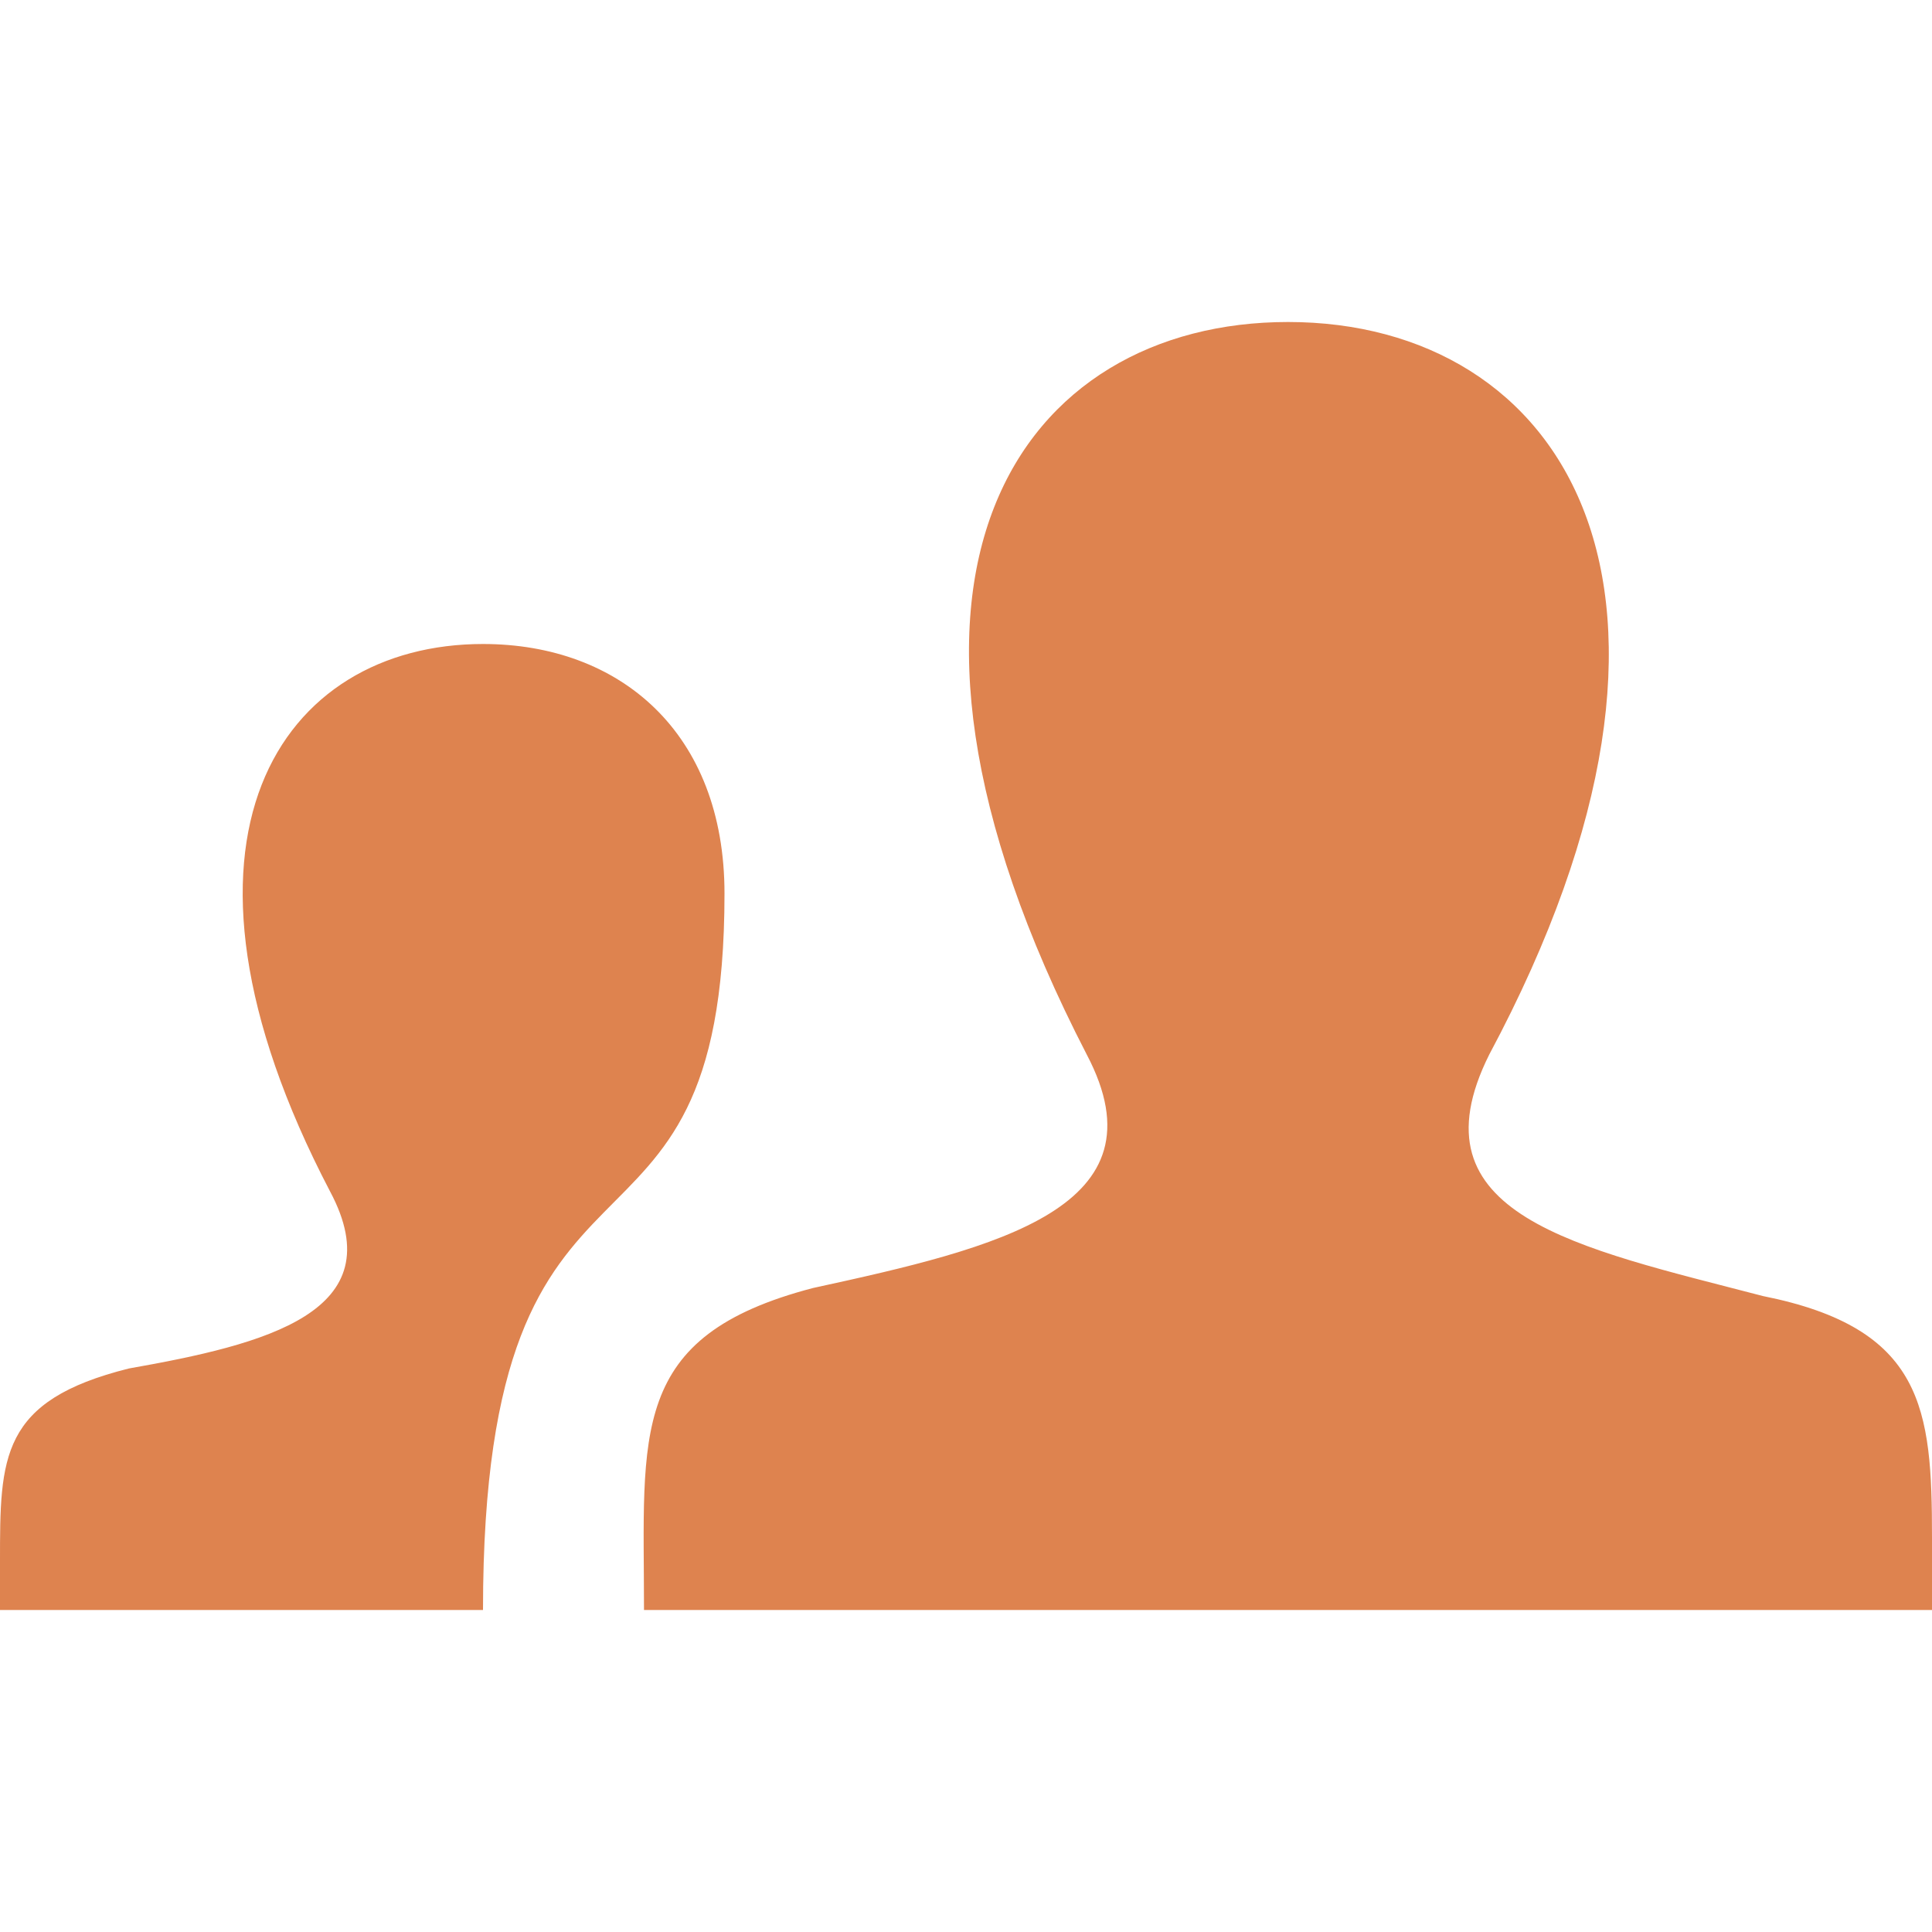
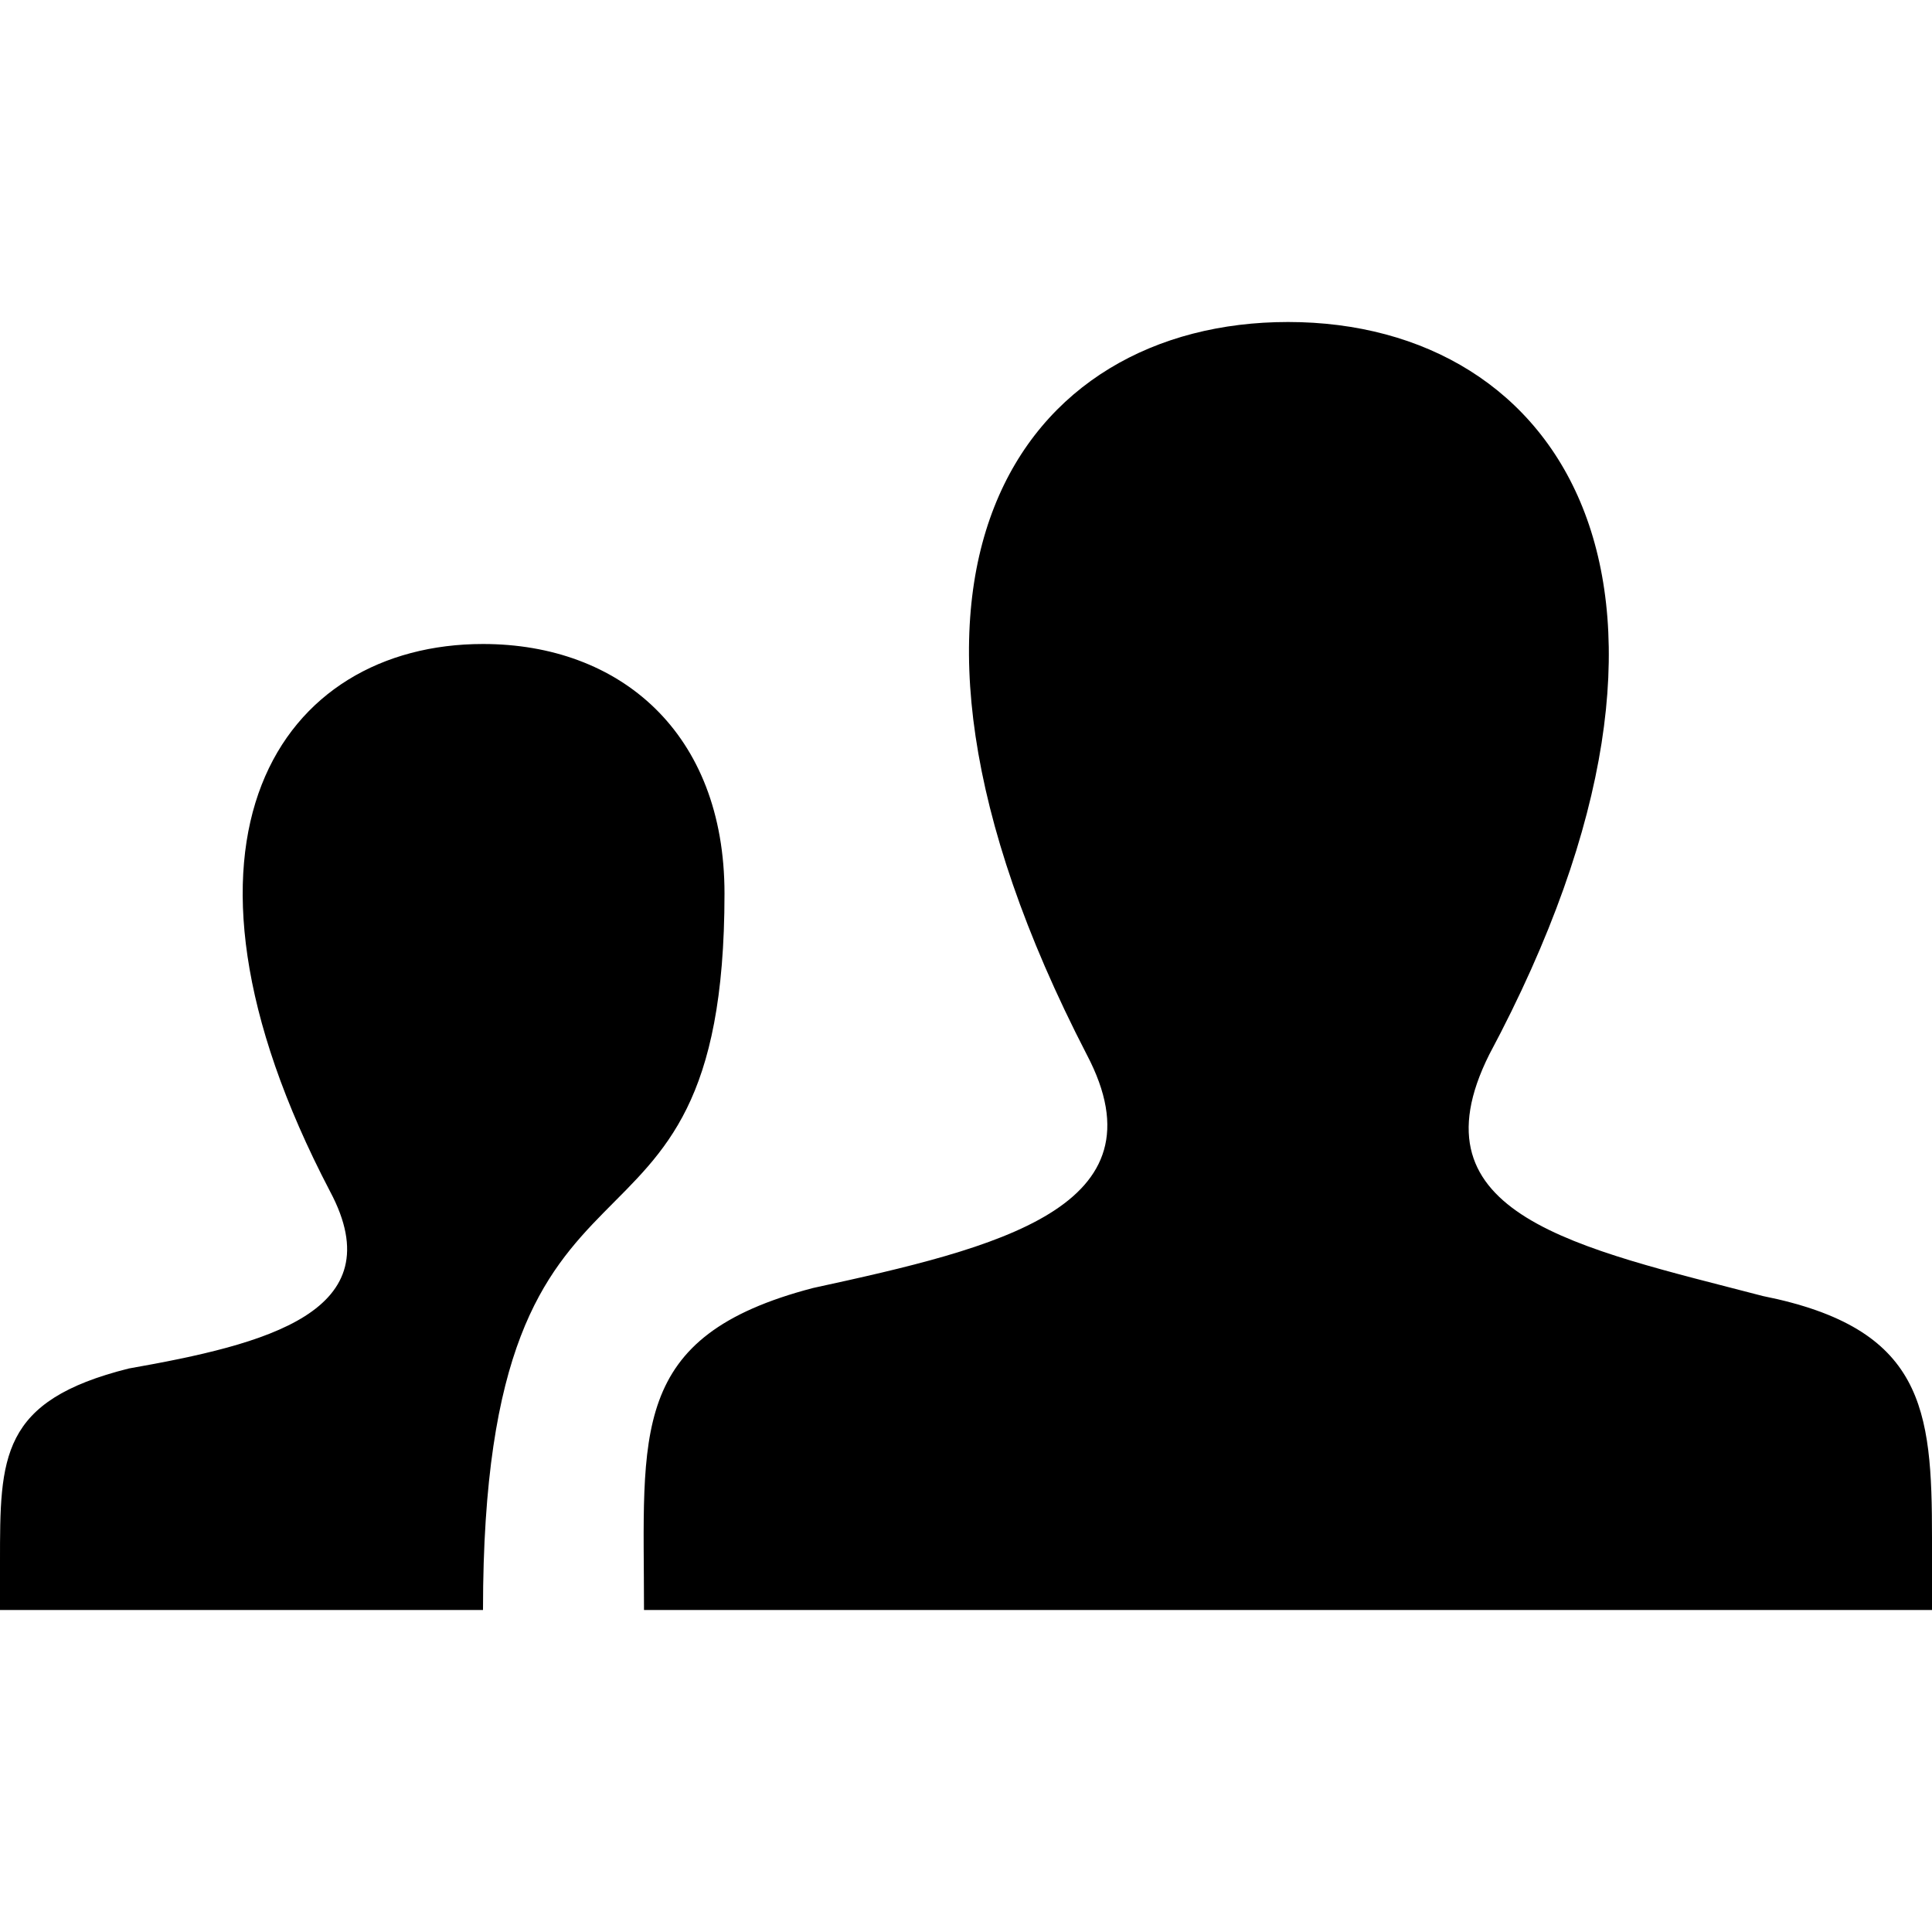
<svg xmlns="http://www.w3.org/2000/svg" viewBox="0 0 24 24">
-   <path fill="hsl(22deg 68% 59%)" d="M10.1 16c2.3-.5 4.4-1 3.4-2.9-3.1-6-.8-9.1 2.5-9.1 3.4 0 5.6 3.3 2.5 9.1-1 2 1.1 2.4 3.4 3 2 .4 2.1 1.4 2.1 3v.9H8c0-2.2-.2-3.4 2.1-4zM0 20h6c0-6.5 3-3.7 3-8.9C9 9.1 7.7 8 6 8c-2.5 0-4.2 2.4-1.9 6.8.8 1.5-.8 1.9-2.5 2.2C0 17.4 0 18.1 0 19.4v.6z" />
+   <path d="M10.1 16c2.3-.5 4.4-1 3.4-2.9-3.1-6-.8-9.1 2.5-9.1 3.4 0 5.6 3.3 2.5 9.1-1 2 1.1 2.4 3.4 3 2 .4 2.1 1.4 2.1 3v.9H8c0-2.2-.2-3.4 2.1-4zM0 20h6c0-6.5 3-3.7 3-8.9C9 9.1 7.7 8 6 8c-2.5 0-4.2 2.4-1.9 6.8.8 1.5-.8 1.9-2.5 2.2C0 17.4 0 18.1 0 19.4v.6z" />
</svg>
